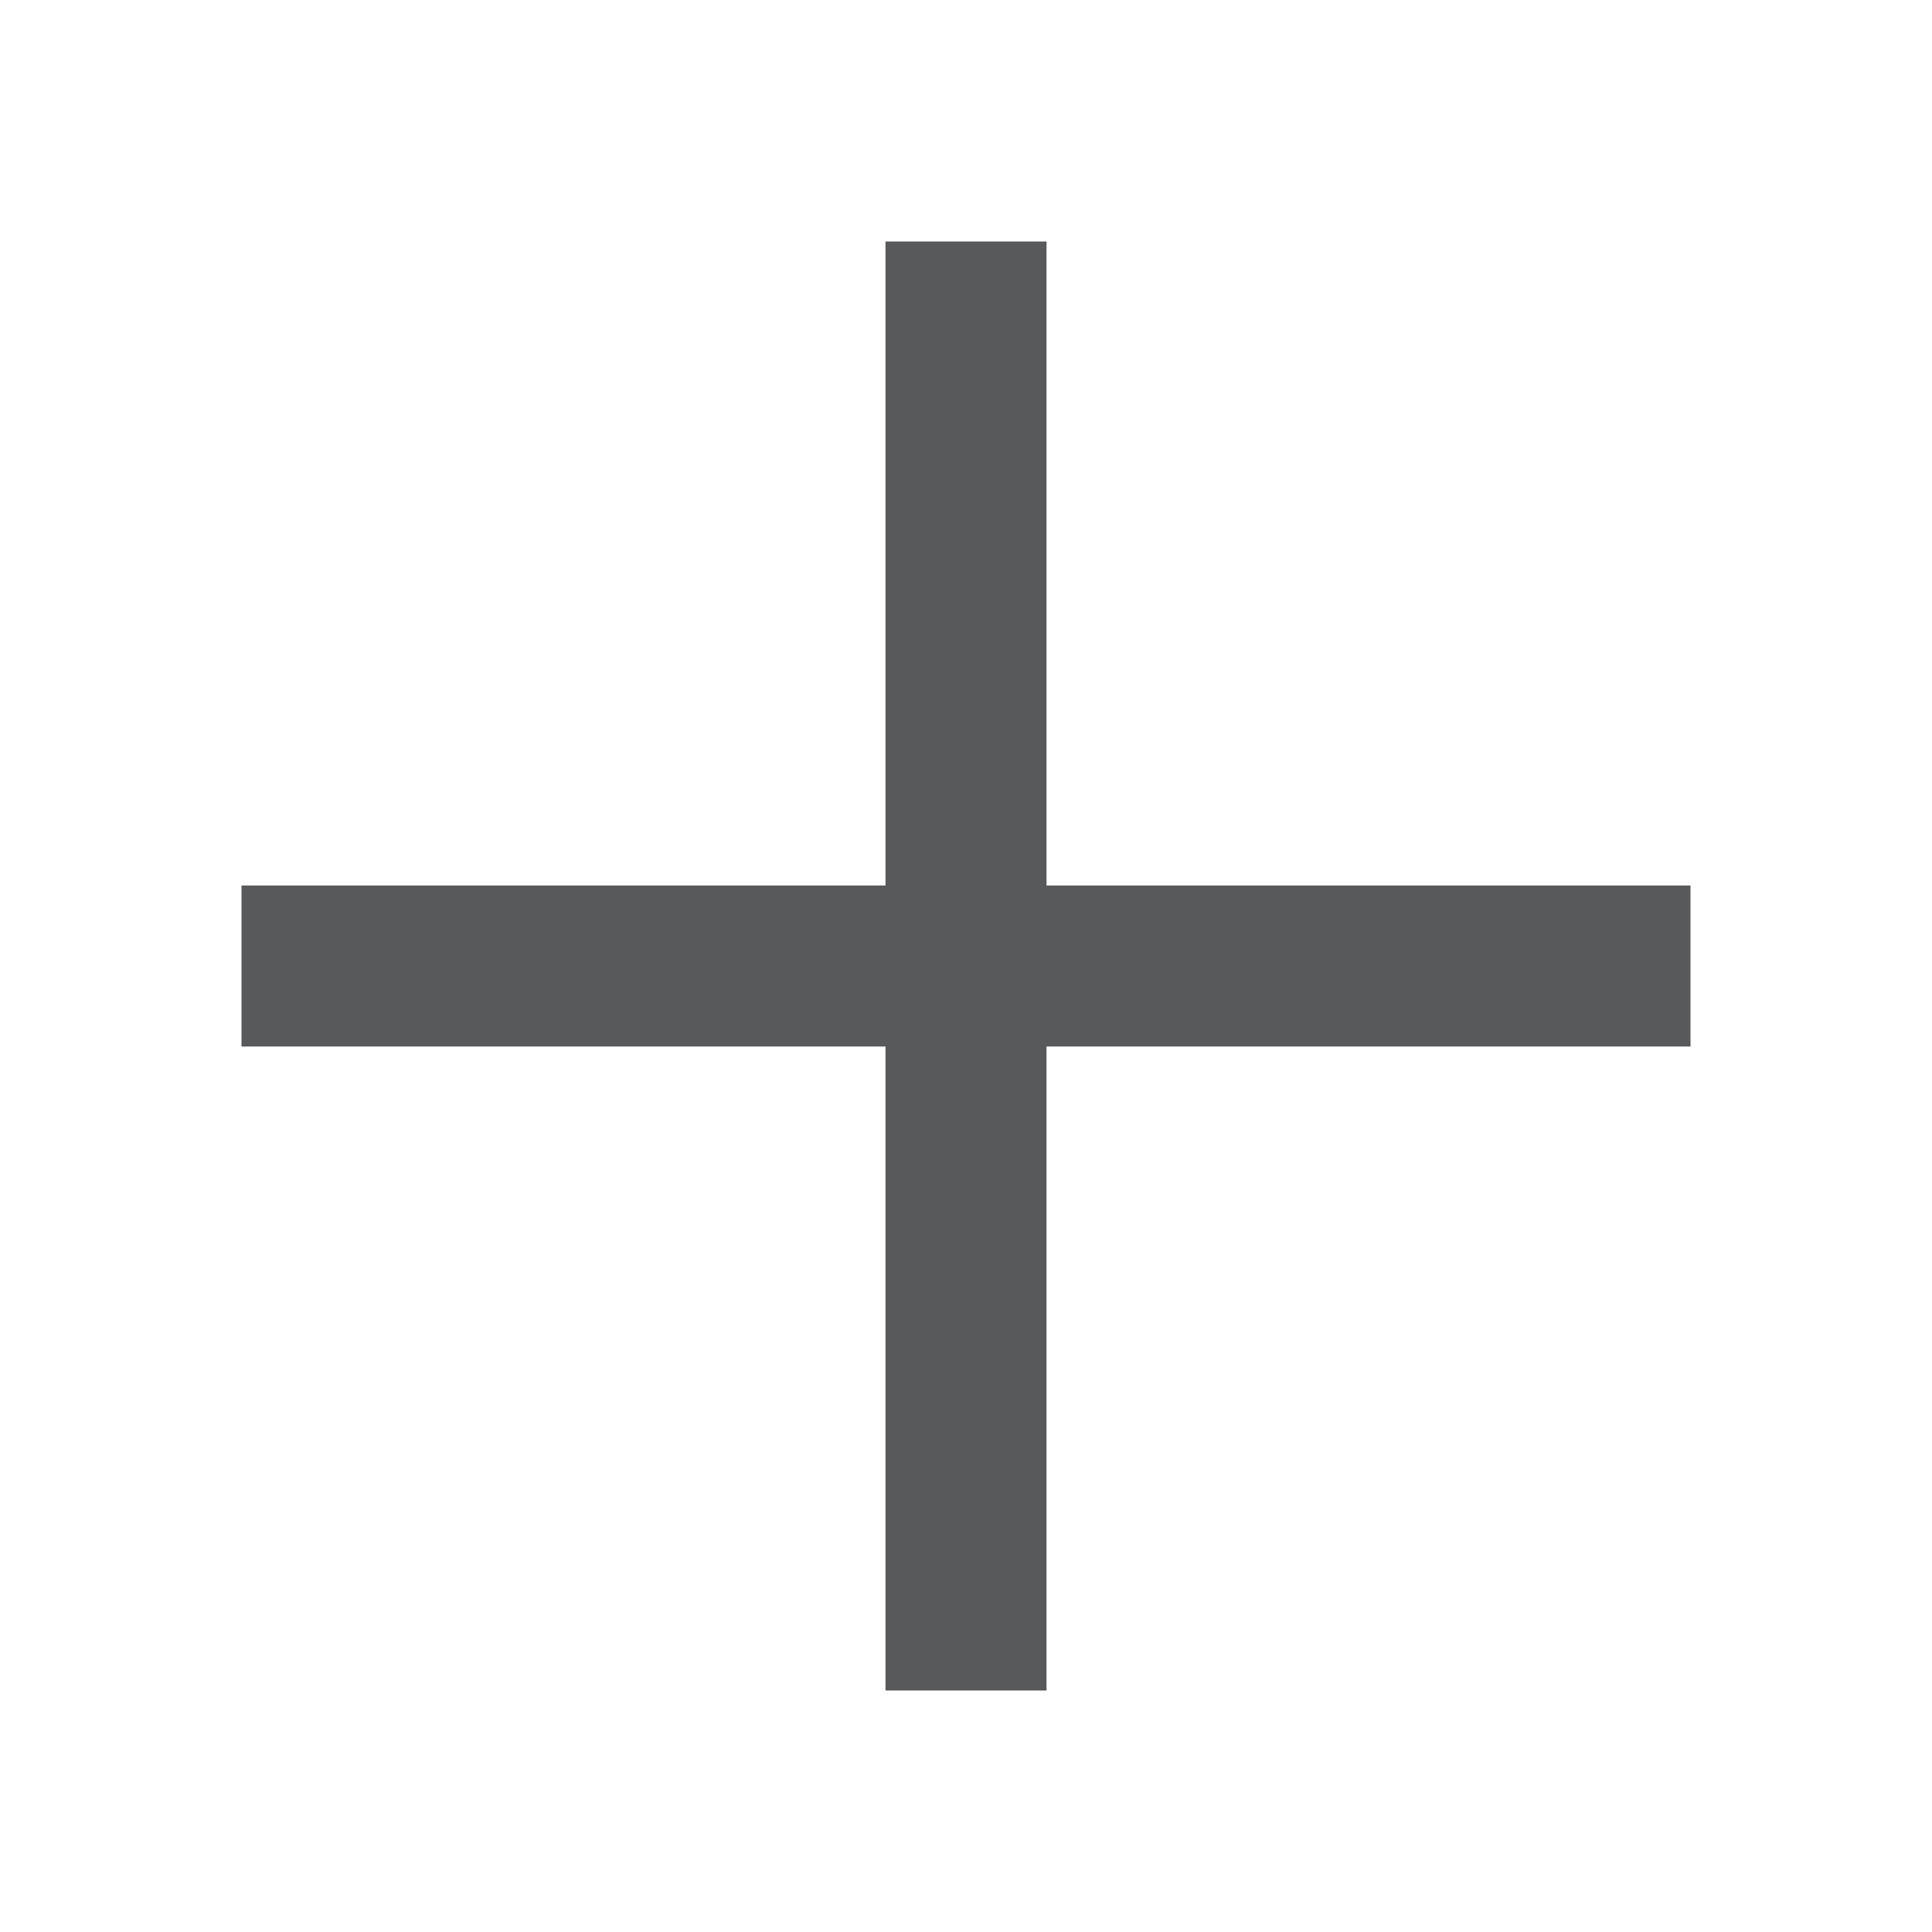
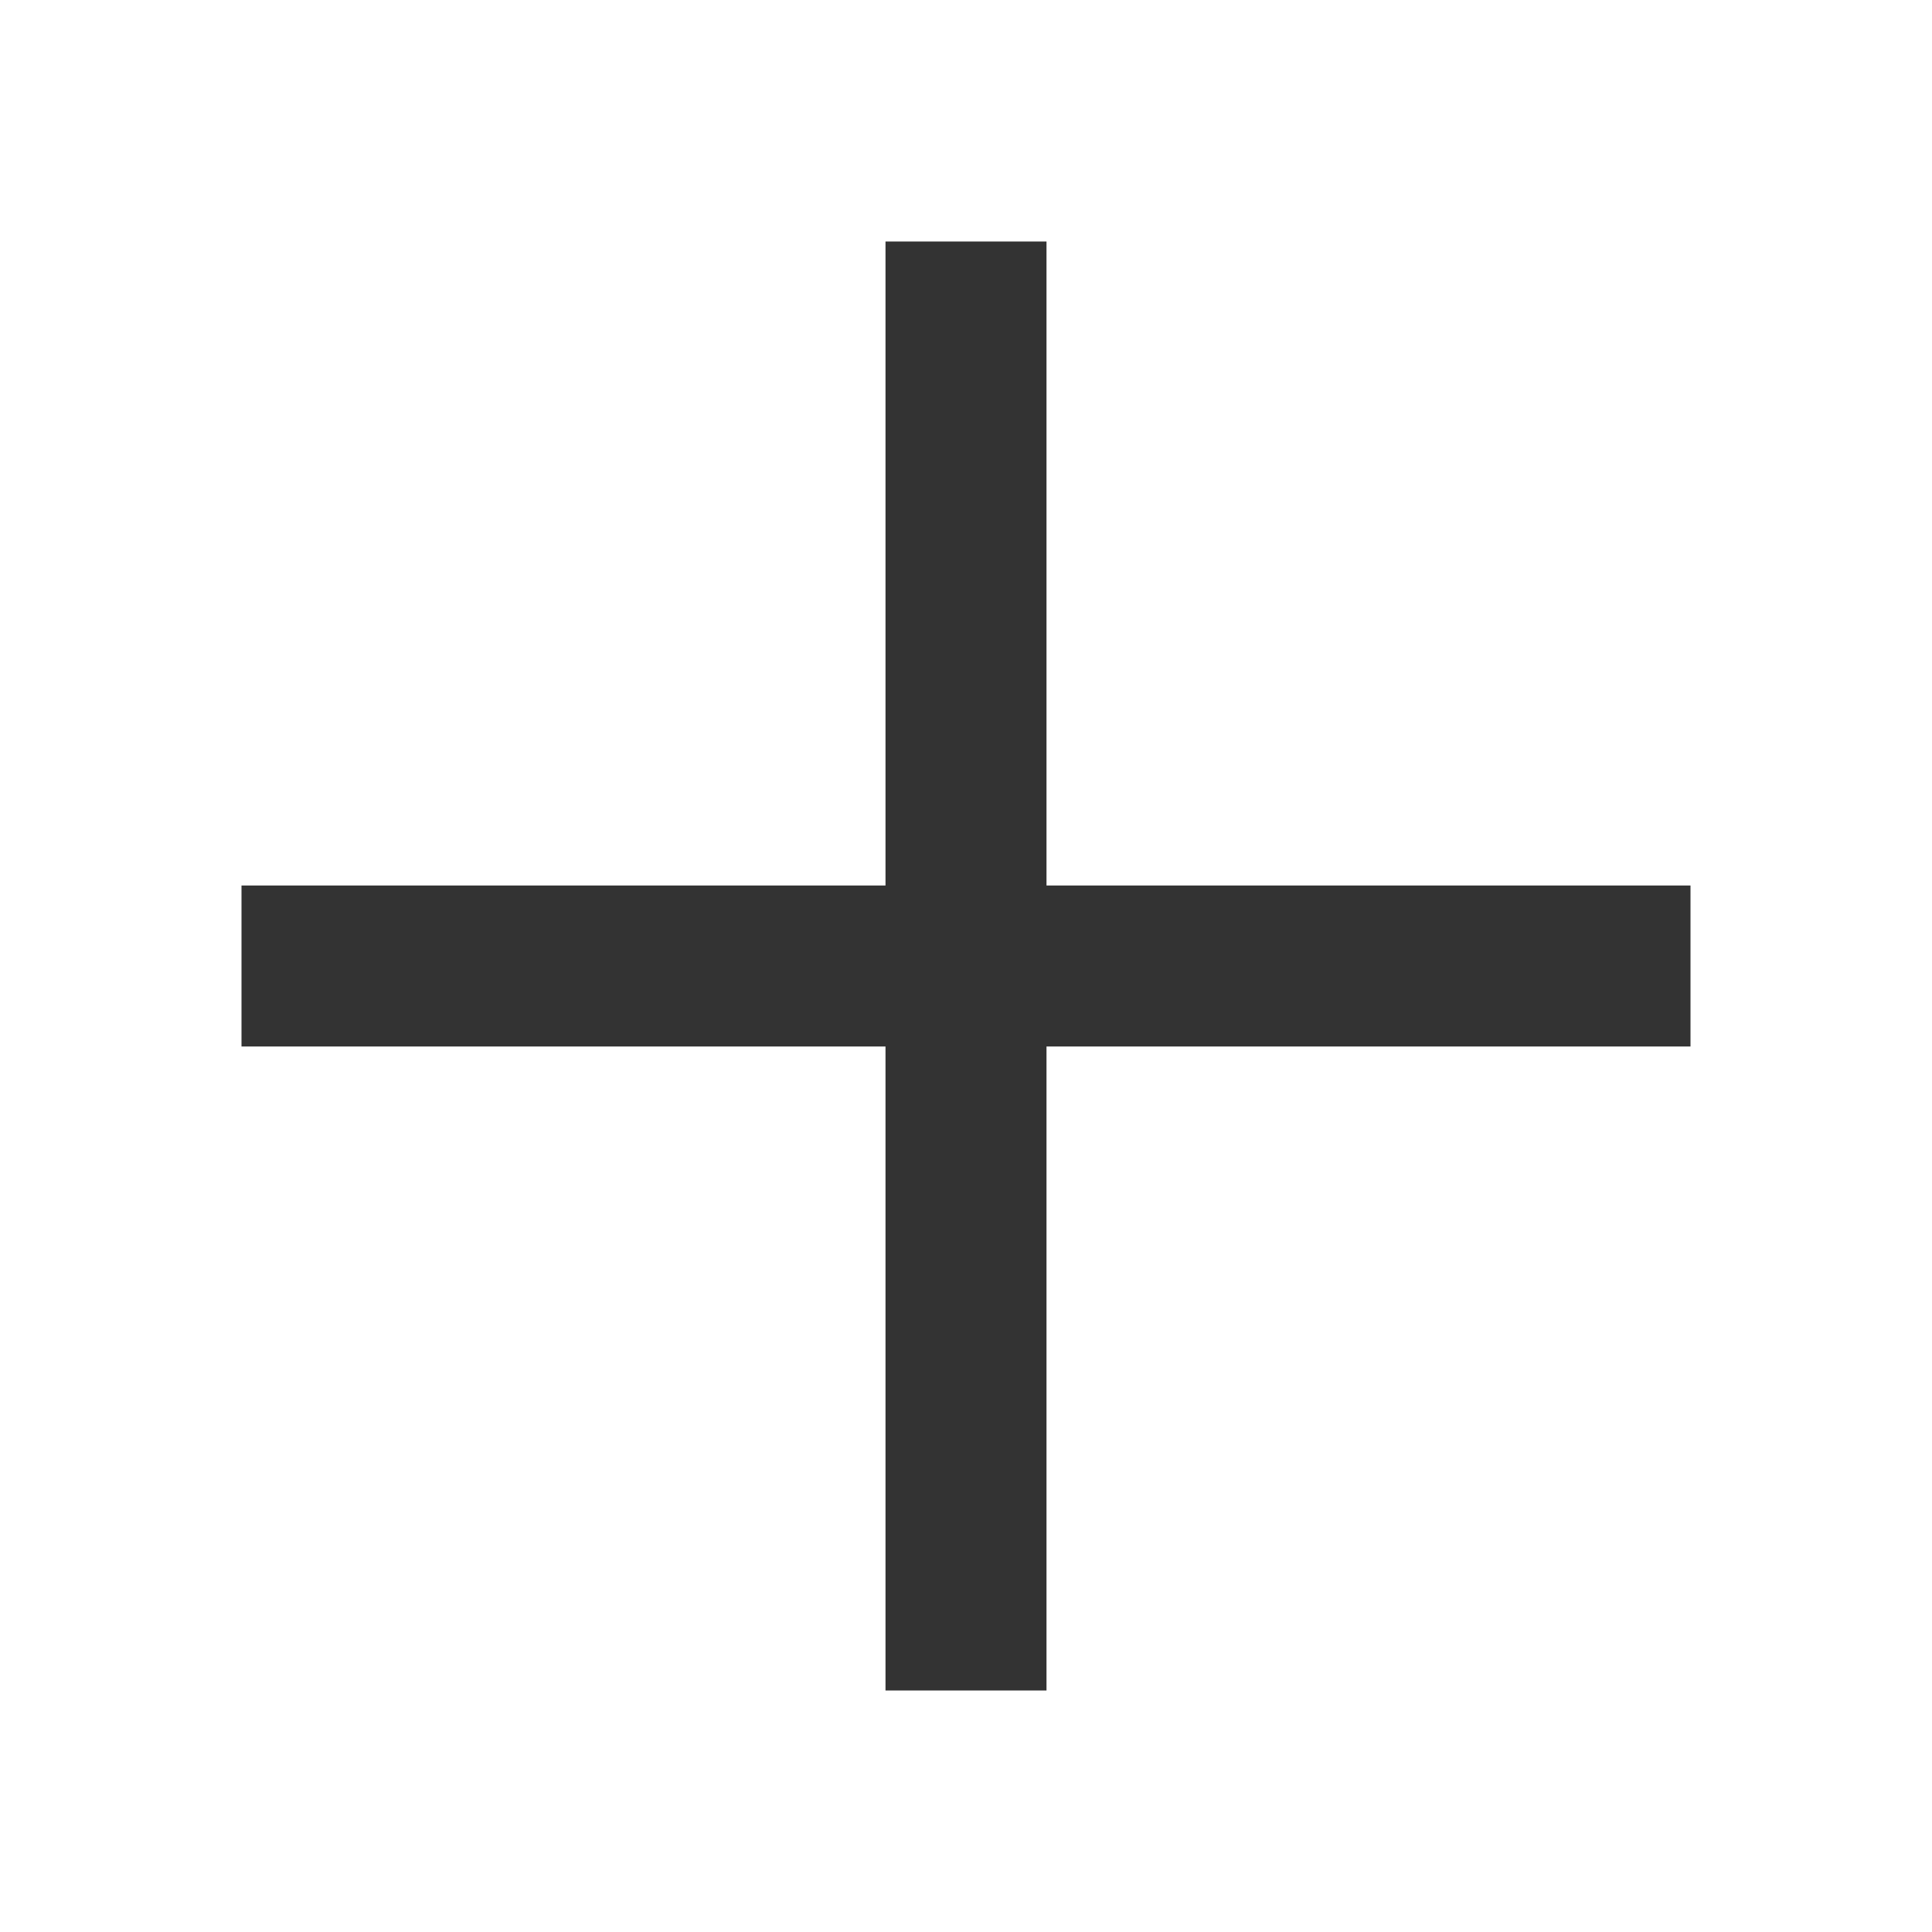
<svg xmlns="http://www.w3.org/2000/svg" version="1.1" x="0px" y="0px" viewBox="0 0 24 24" enable-background="new 0 0 24 24" xml:space="preserve">
  <g id="Structural_Icons">
    <g id="minus">
	</g>
    <g id="minus-small">
	</g>
    <g id="plus_1_">
-       <rect x="11" y="3" fill="#58595B" width="2" height="18" />
-       <rect x="3" y="11" fill="#58595B" width="18" height="2" />
+       <rect x="11" y="3" fill="#333333" width="2" height="18" />
+       <rect x="3" y="11" fill="#333333" width="18" height="2" />
    </g>
    <g id="plus-small">
	</g>
    <g id="ellipsis">
	</g>
    <g id="checkmark">
	</g>
    <g id="menu">
	</g>
    <g id="cross">
	</g>
    <g id="arrow">
	</g>
  </g>
  <g id="Form_Icons">
    <g id="attachment">
	</g>
  </g>
  <g id="Status_Icons">
    <g id="bell">
	</g>
  </g>
  <g id="Action_Icons">
</g>
  <g id="Navigation_Icons">
</g>
  <g id="PLAYGROUND">
</g>
</svg>
